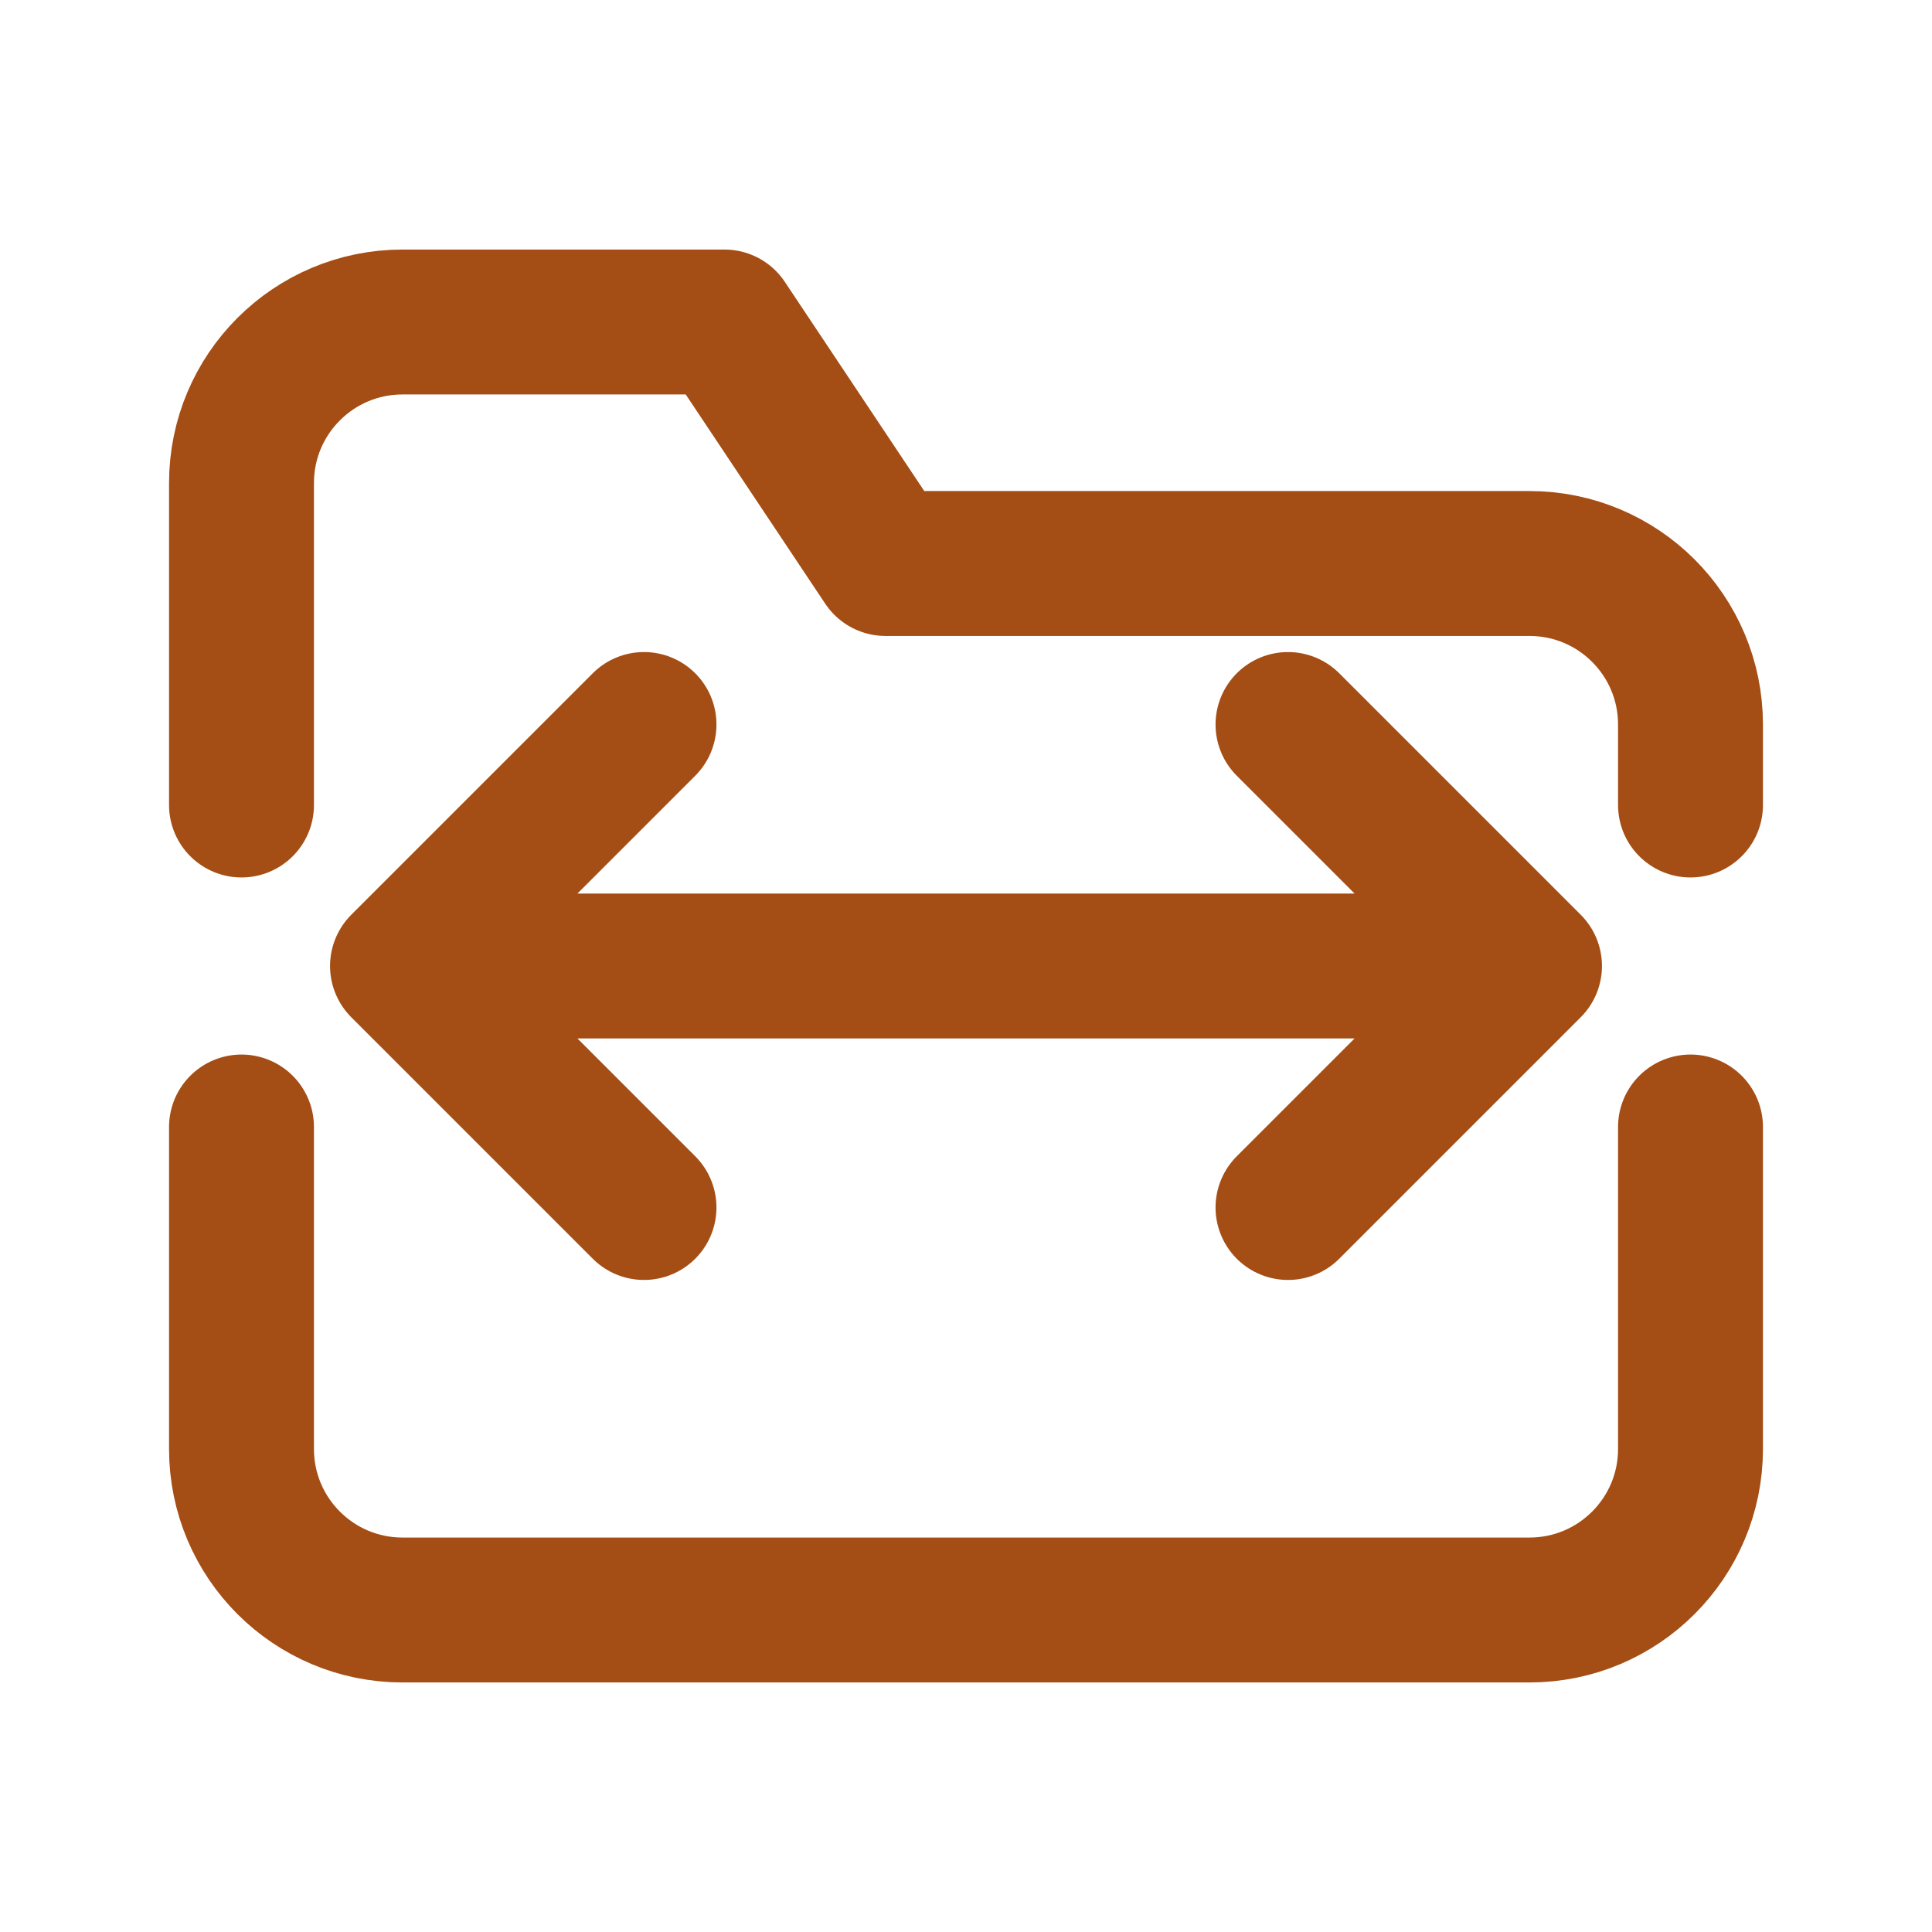
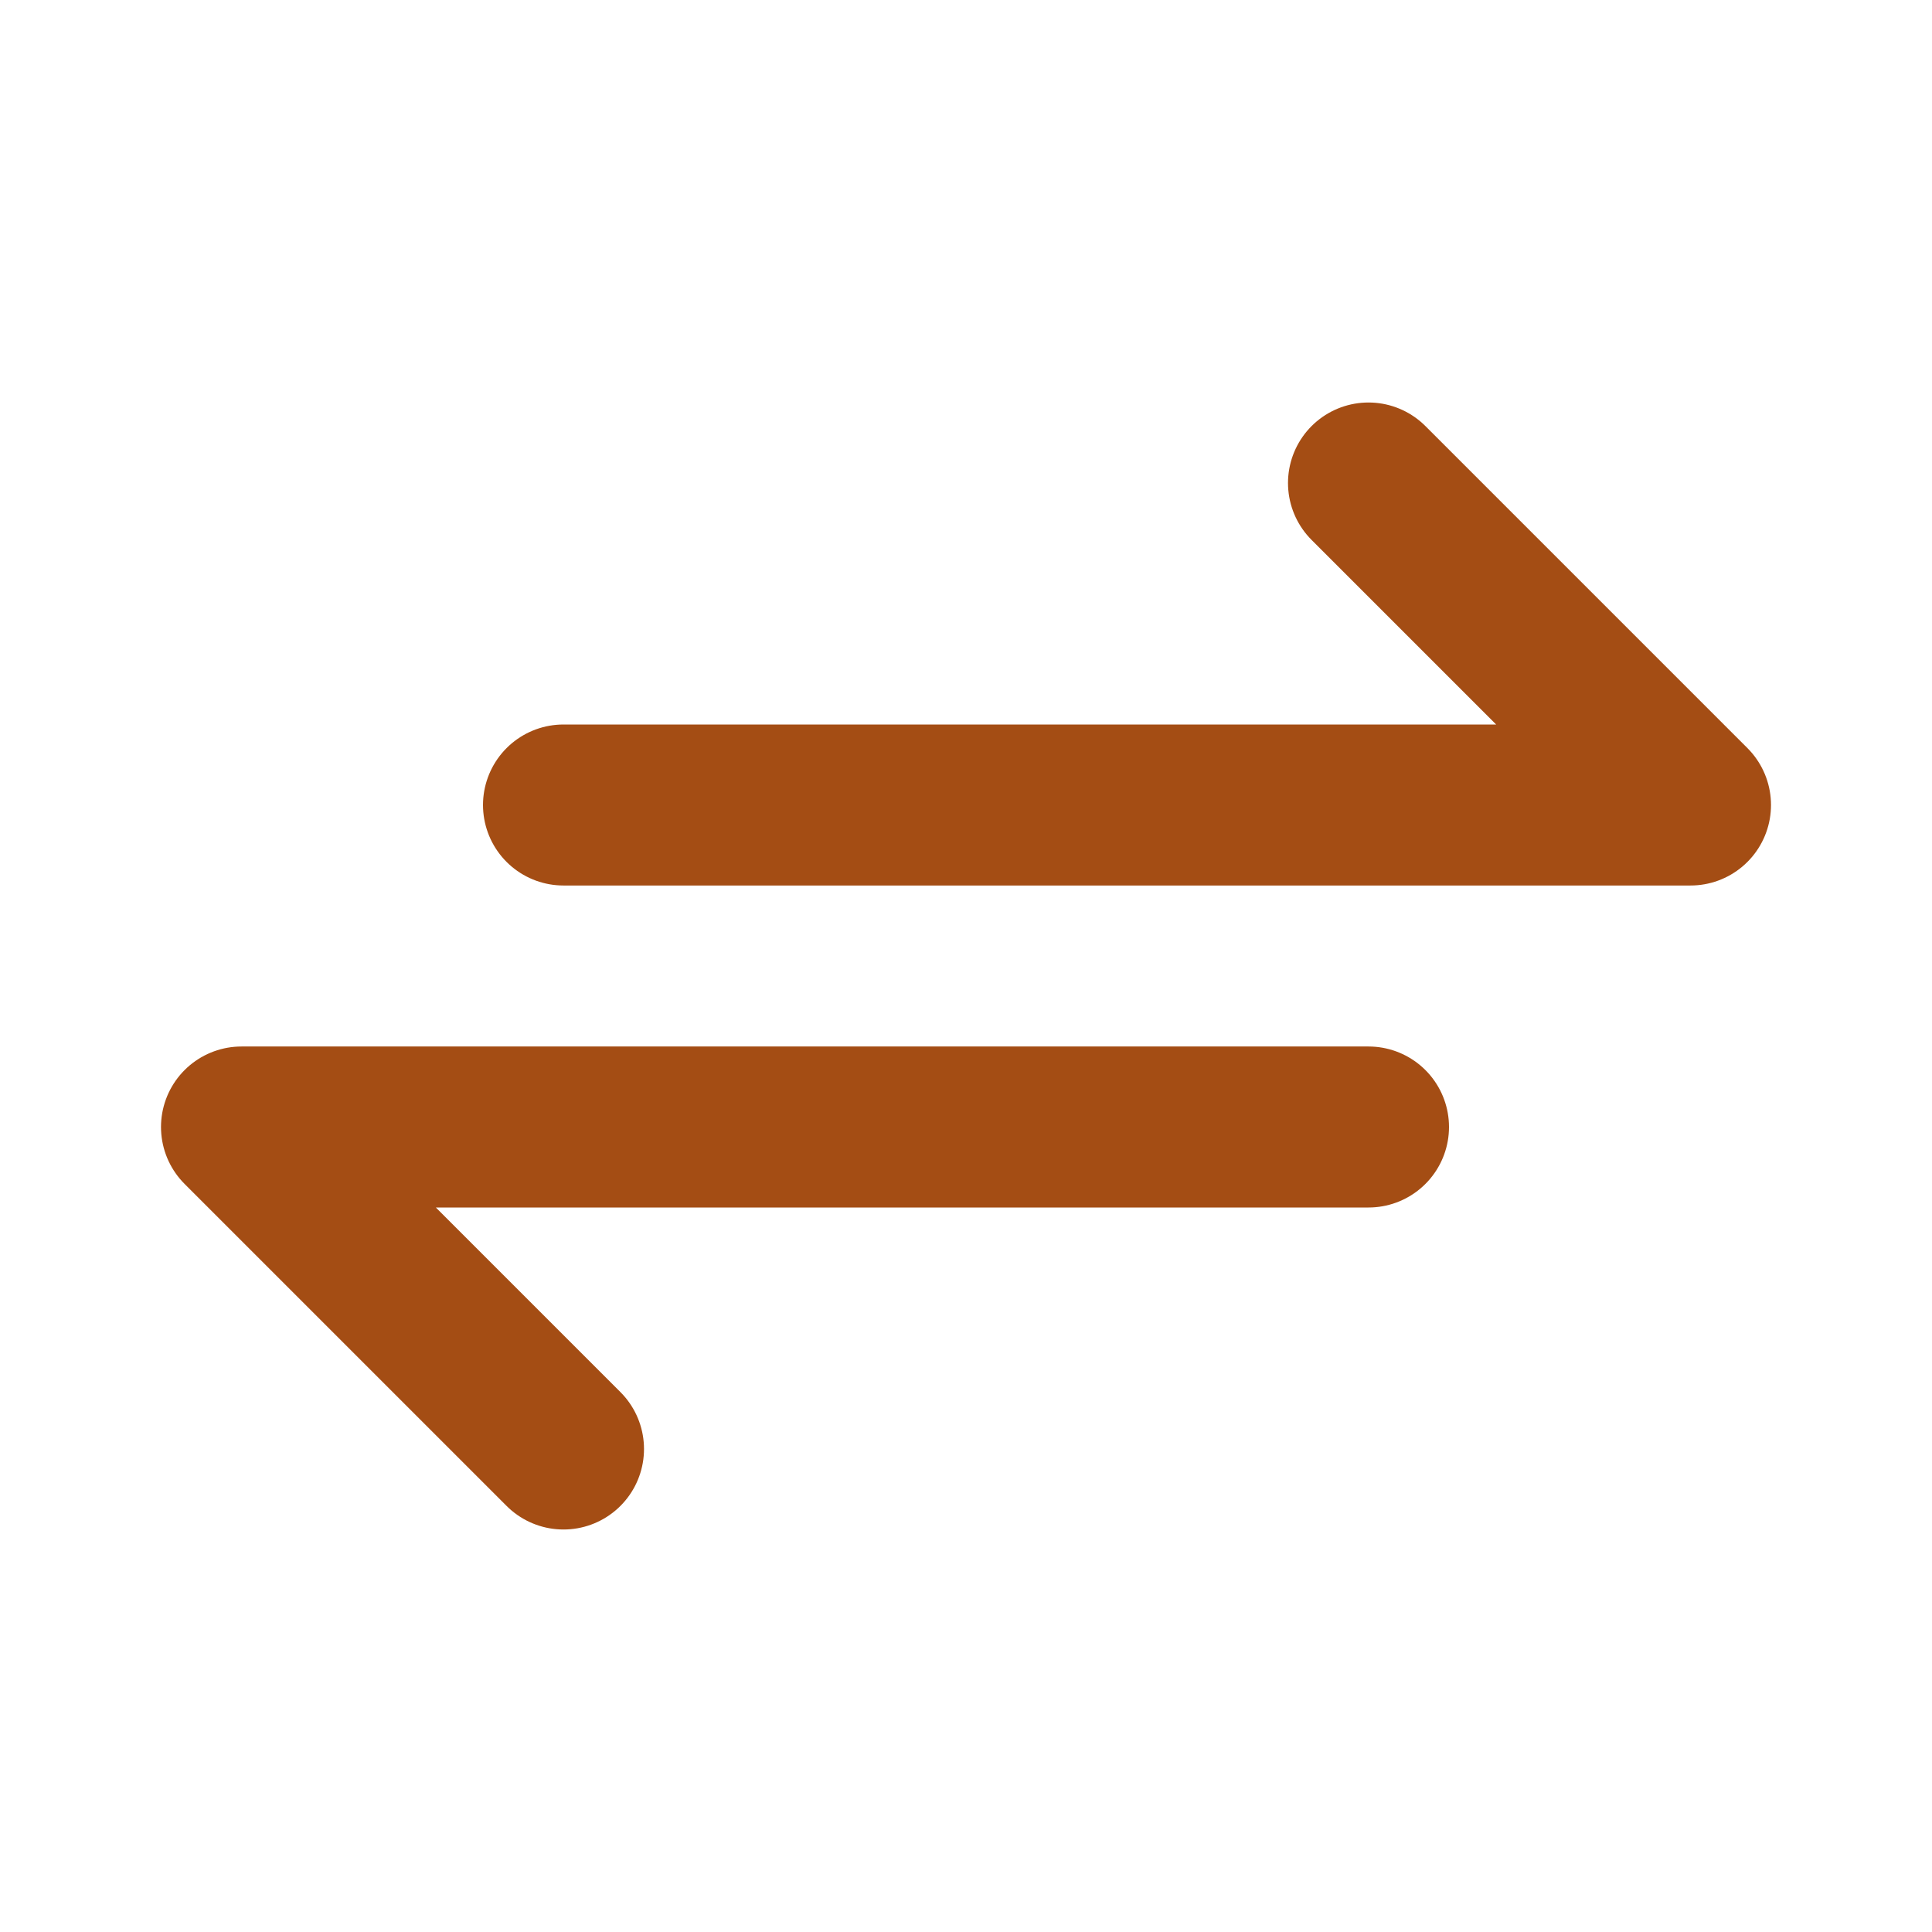
- <svg xmlns="http://www.w3.org/2000/svg" width="24" height="24" viewBox="0 0 24 24" fill="none" stroke="#a44d14" stroke-width="1.8" stroke-linecap="round" stroke-linejoin="round">
-   <path d="M3 10V6a2 2 0 0 1 2-2h4l2 3h8a2 2 0 0 1 2 2v1" />
-   <path d="M3 14v4a2 2 0 0 0 2 2h14a2 2 0 0 0 2-2v-4" />
-   <path d="M5 12h14m-3-3 3 3-3 3M8 9l-3 3 3 3" />
+ <svg xmlns="http://www.w3.org/2000/svg" width="24" height="24" viewBox="0 0 24 24" fill="none" stroke="#a44d14" stroke-width="2" stroke-linecap="round" stroke-linejoin="round">
+   <path d="M7 10h14l-4 -4" />
+   <path d="M17 14h-14l4 4" />
</svg>
